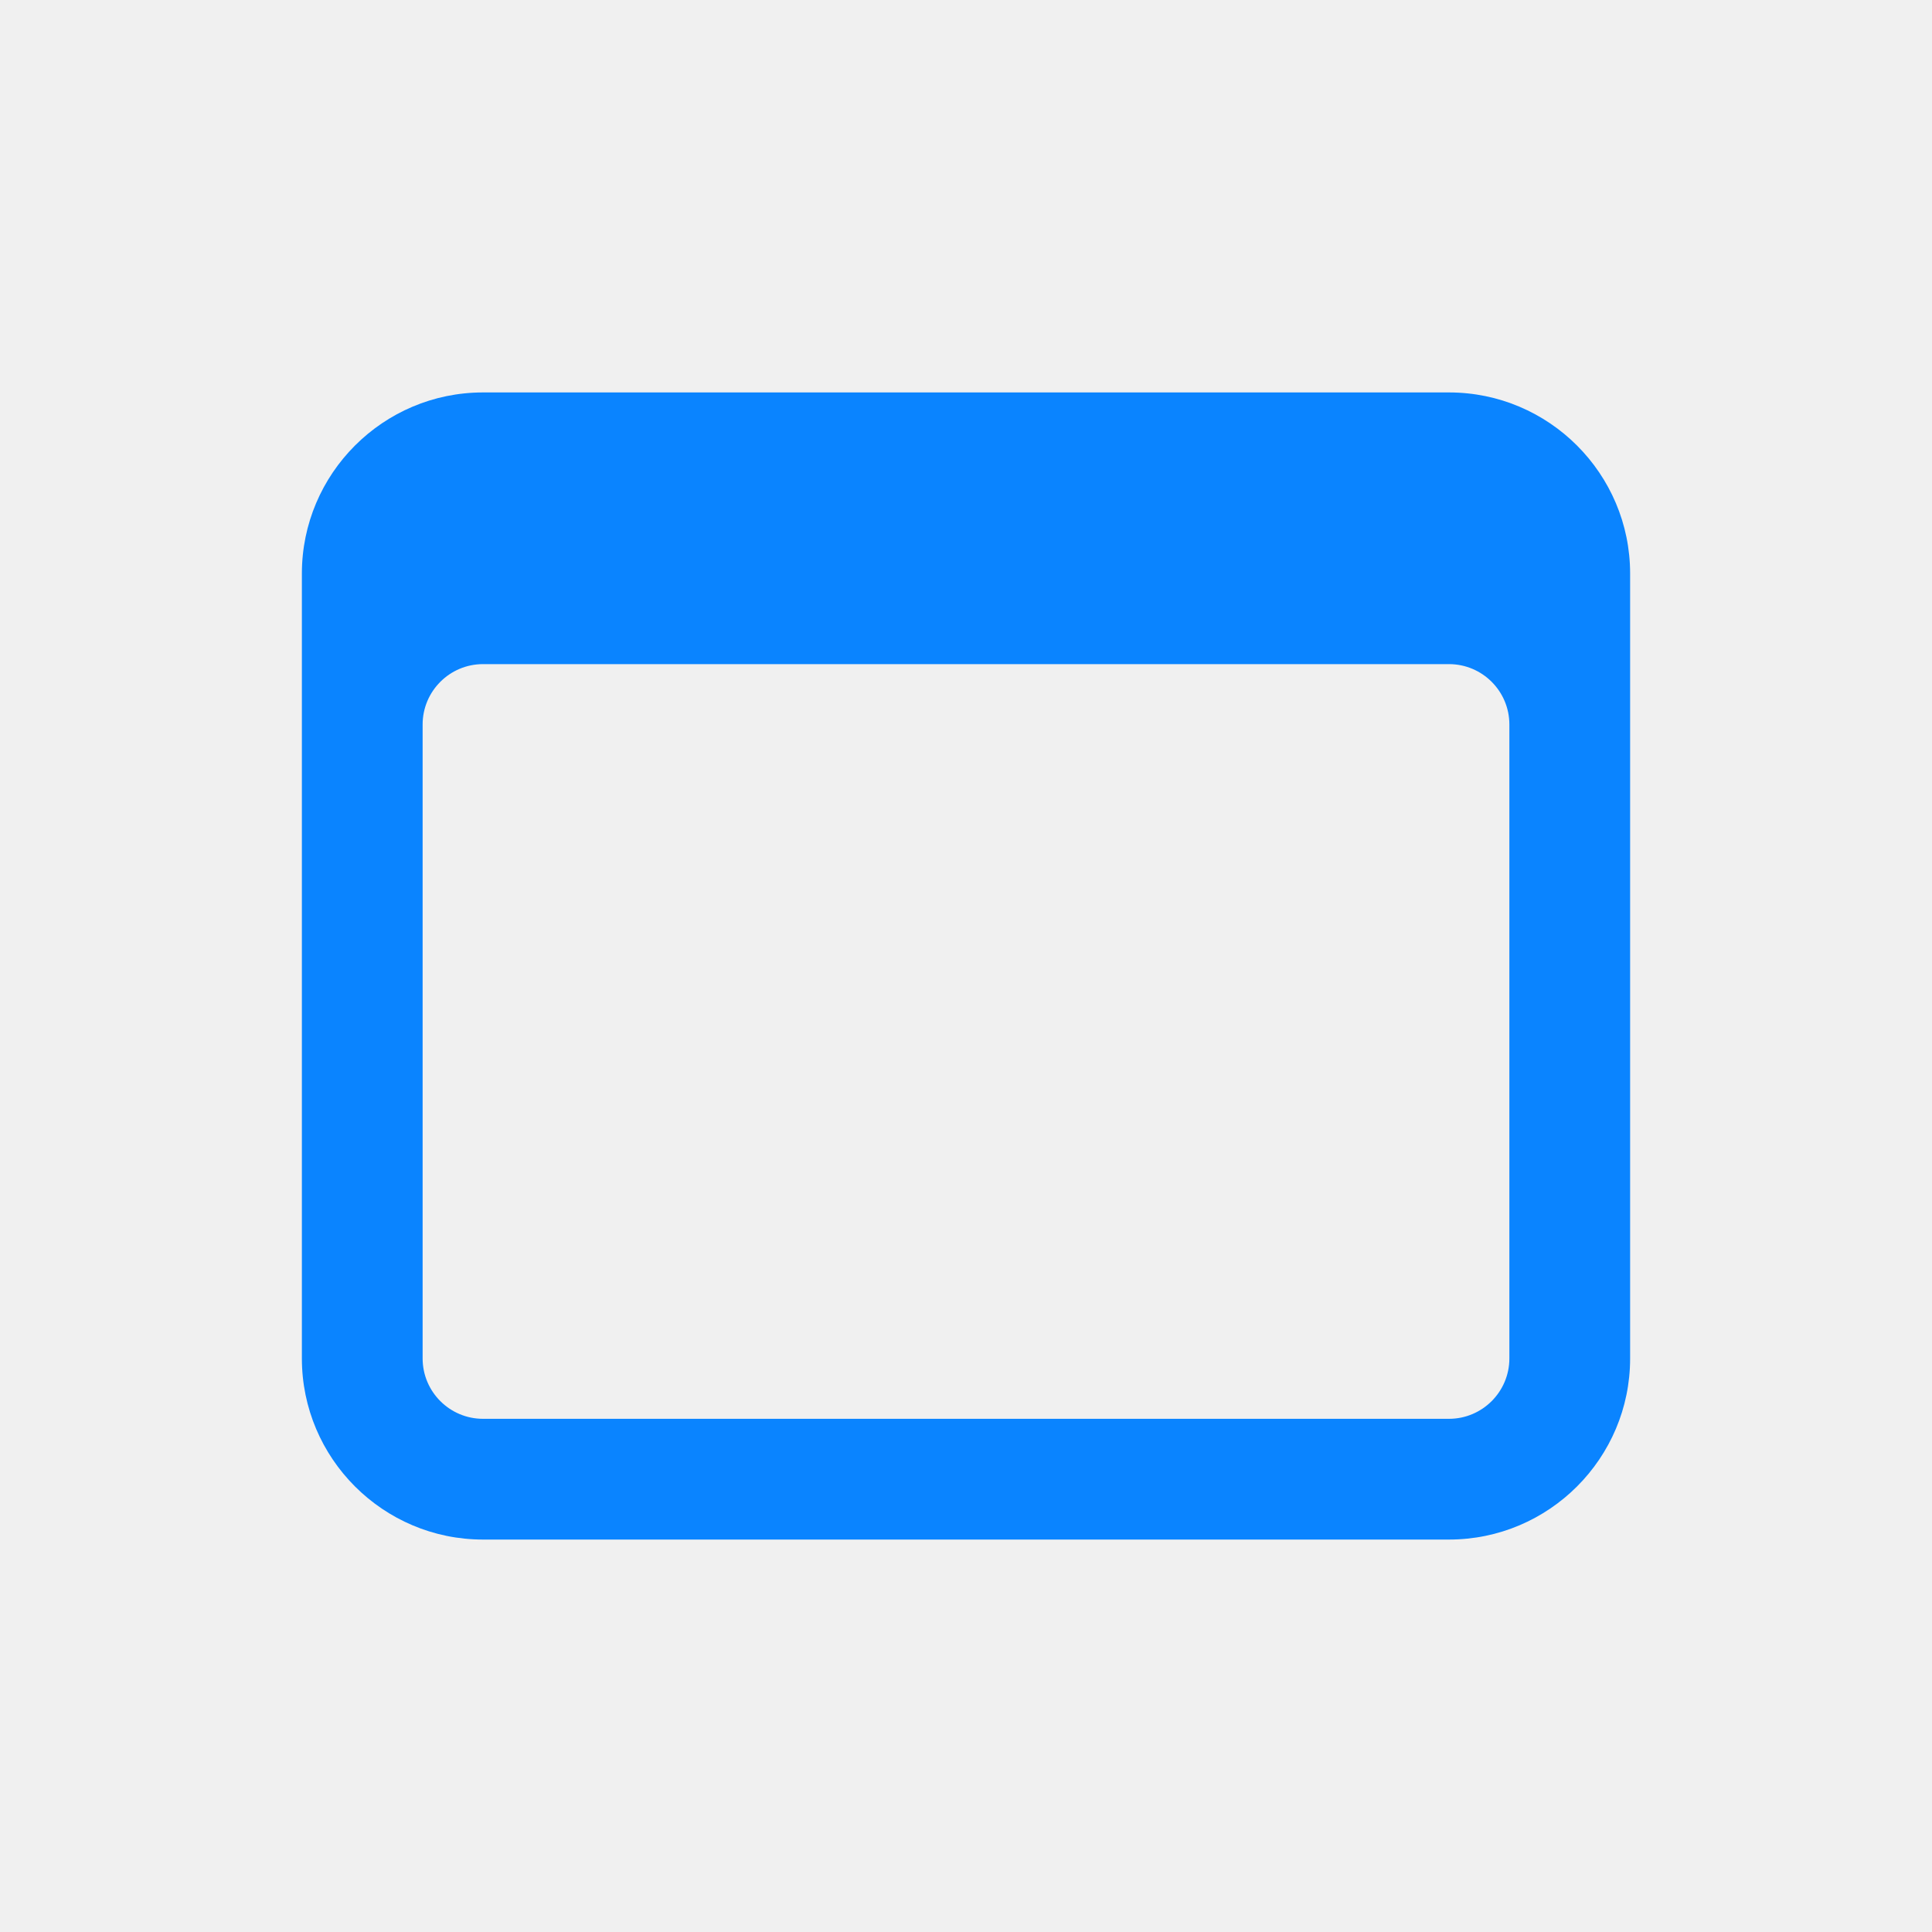
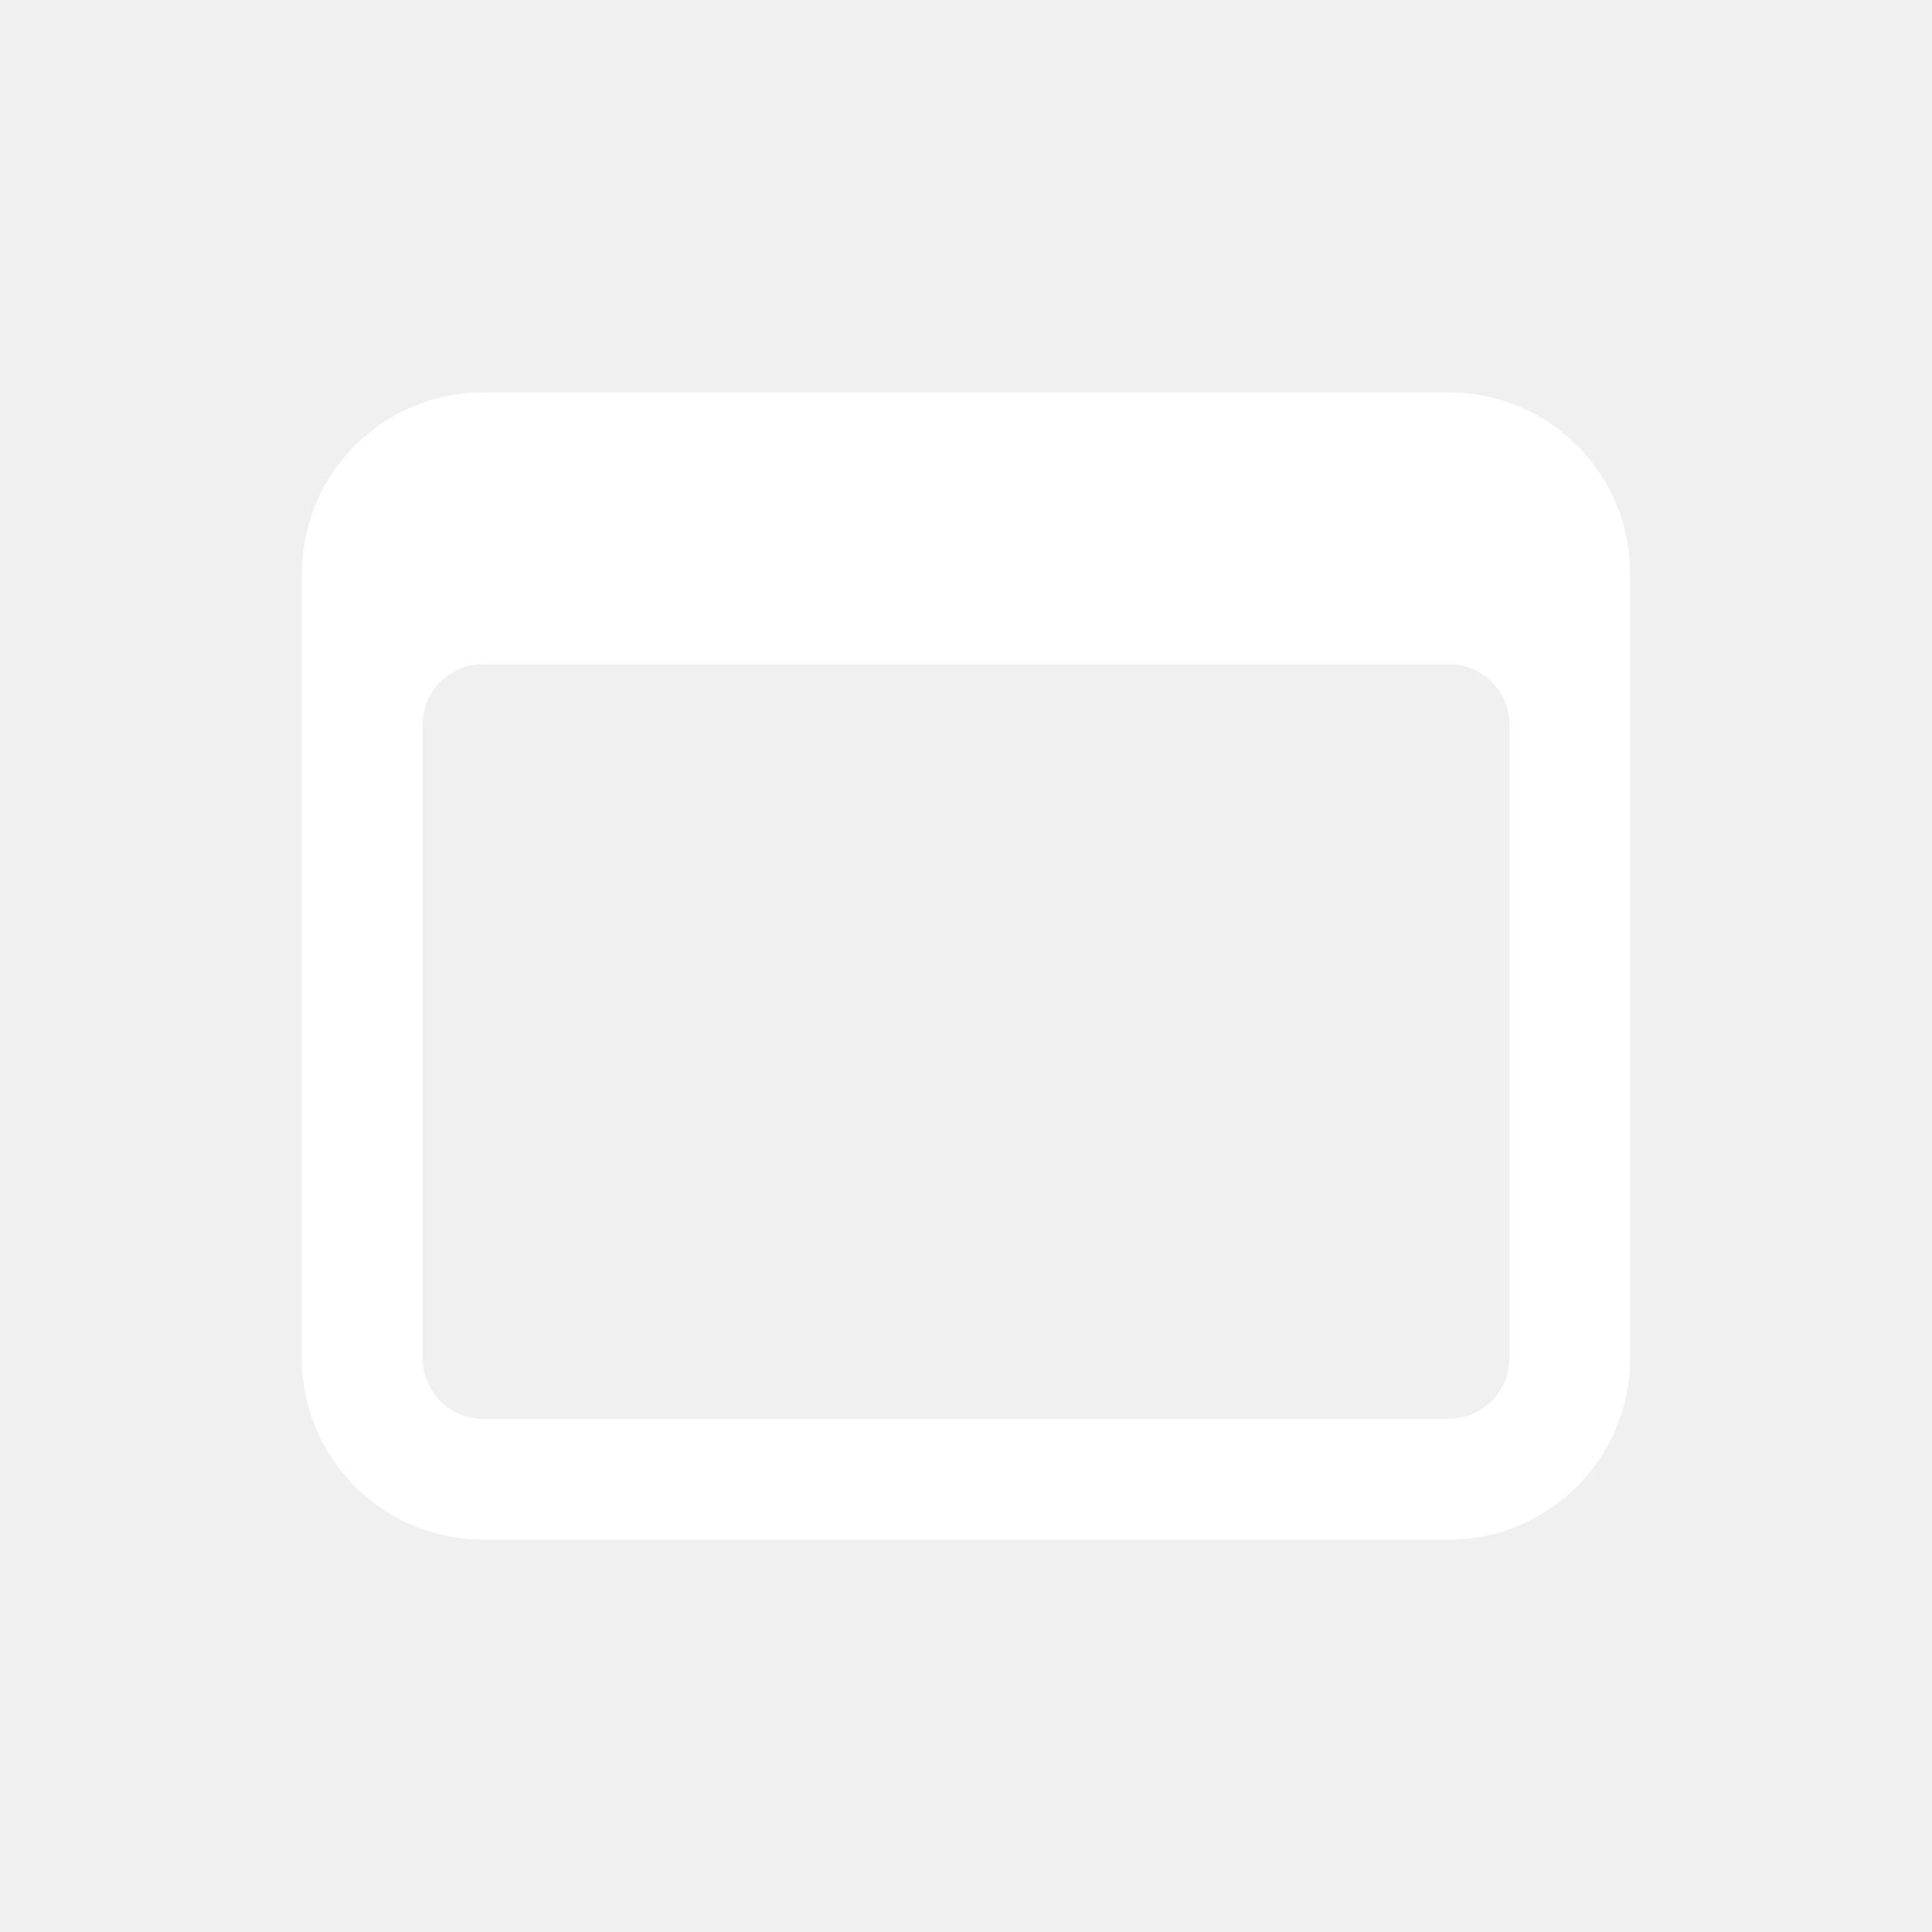
<svg xmlns="http://www.w3.org/2000/svg" viewBox="0 0 64 64">
-   <path fill="#0a84ff" d="M48,51H16c-3.309,0-6-2.691-6-6V19c0-3.309,2.691-6,6-6h32c3.309,0,6,2.691,6,6v26C54,48.309,51.309,51,48,51 z M16,22c-1.103,0-2,0.897-2,2v21c0,1.103,0.897,2,2,2h32c1.103,0,2-0.897,2-2V24c0-1.103-0.897-2-2-2H16z" />
+   <path fill="#ffffff" d="M48,51H16c-3.309,0-6-2.691-6-6V19c0-3.309,2.691-6,6-6h32c3.309,0,6,2.691,6,6v26C54,48.309,51.309,51,48,51 z M16,22c-1.103,0-2,0.897-2,2v21c0,1.103,0.897,2,2,2h32c1.103,0,2-0.897,2-2V24c0-1.103-0.897-2-2-2H16z" />
</svg>
